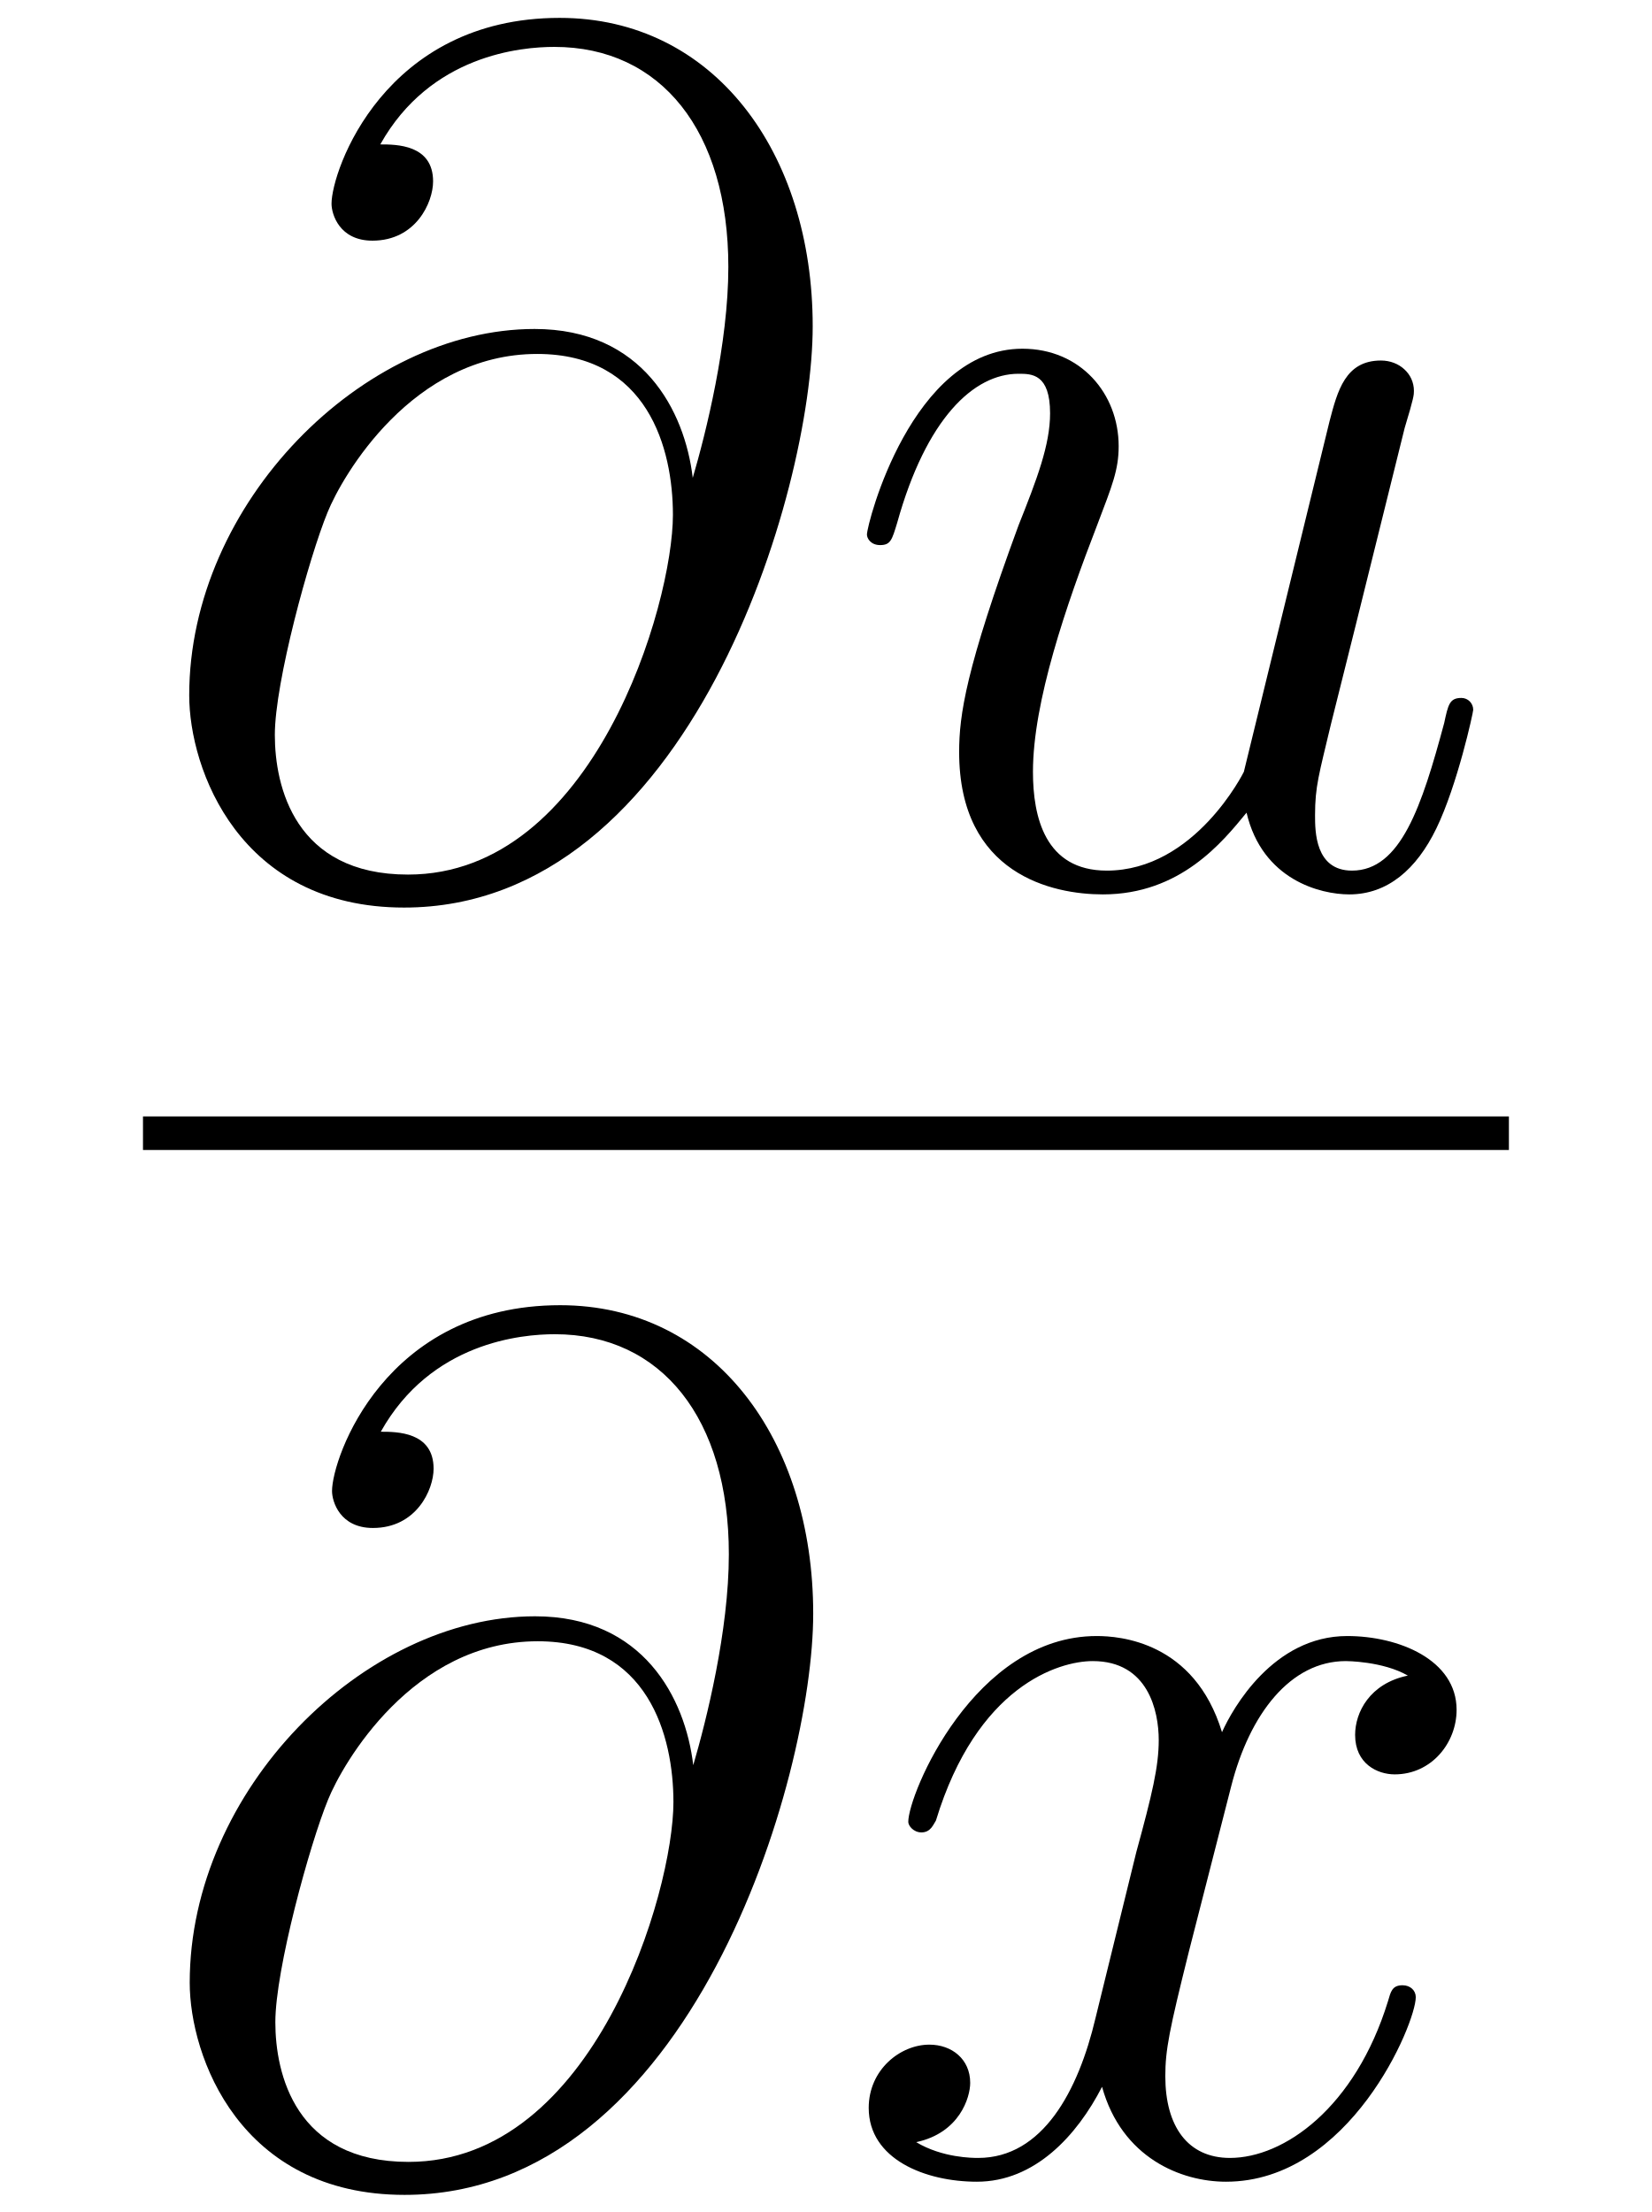
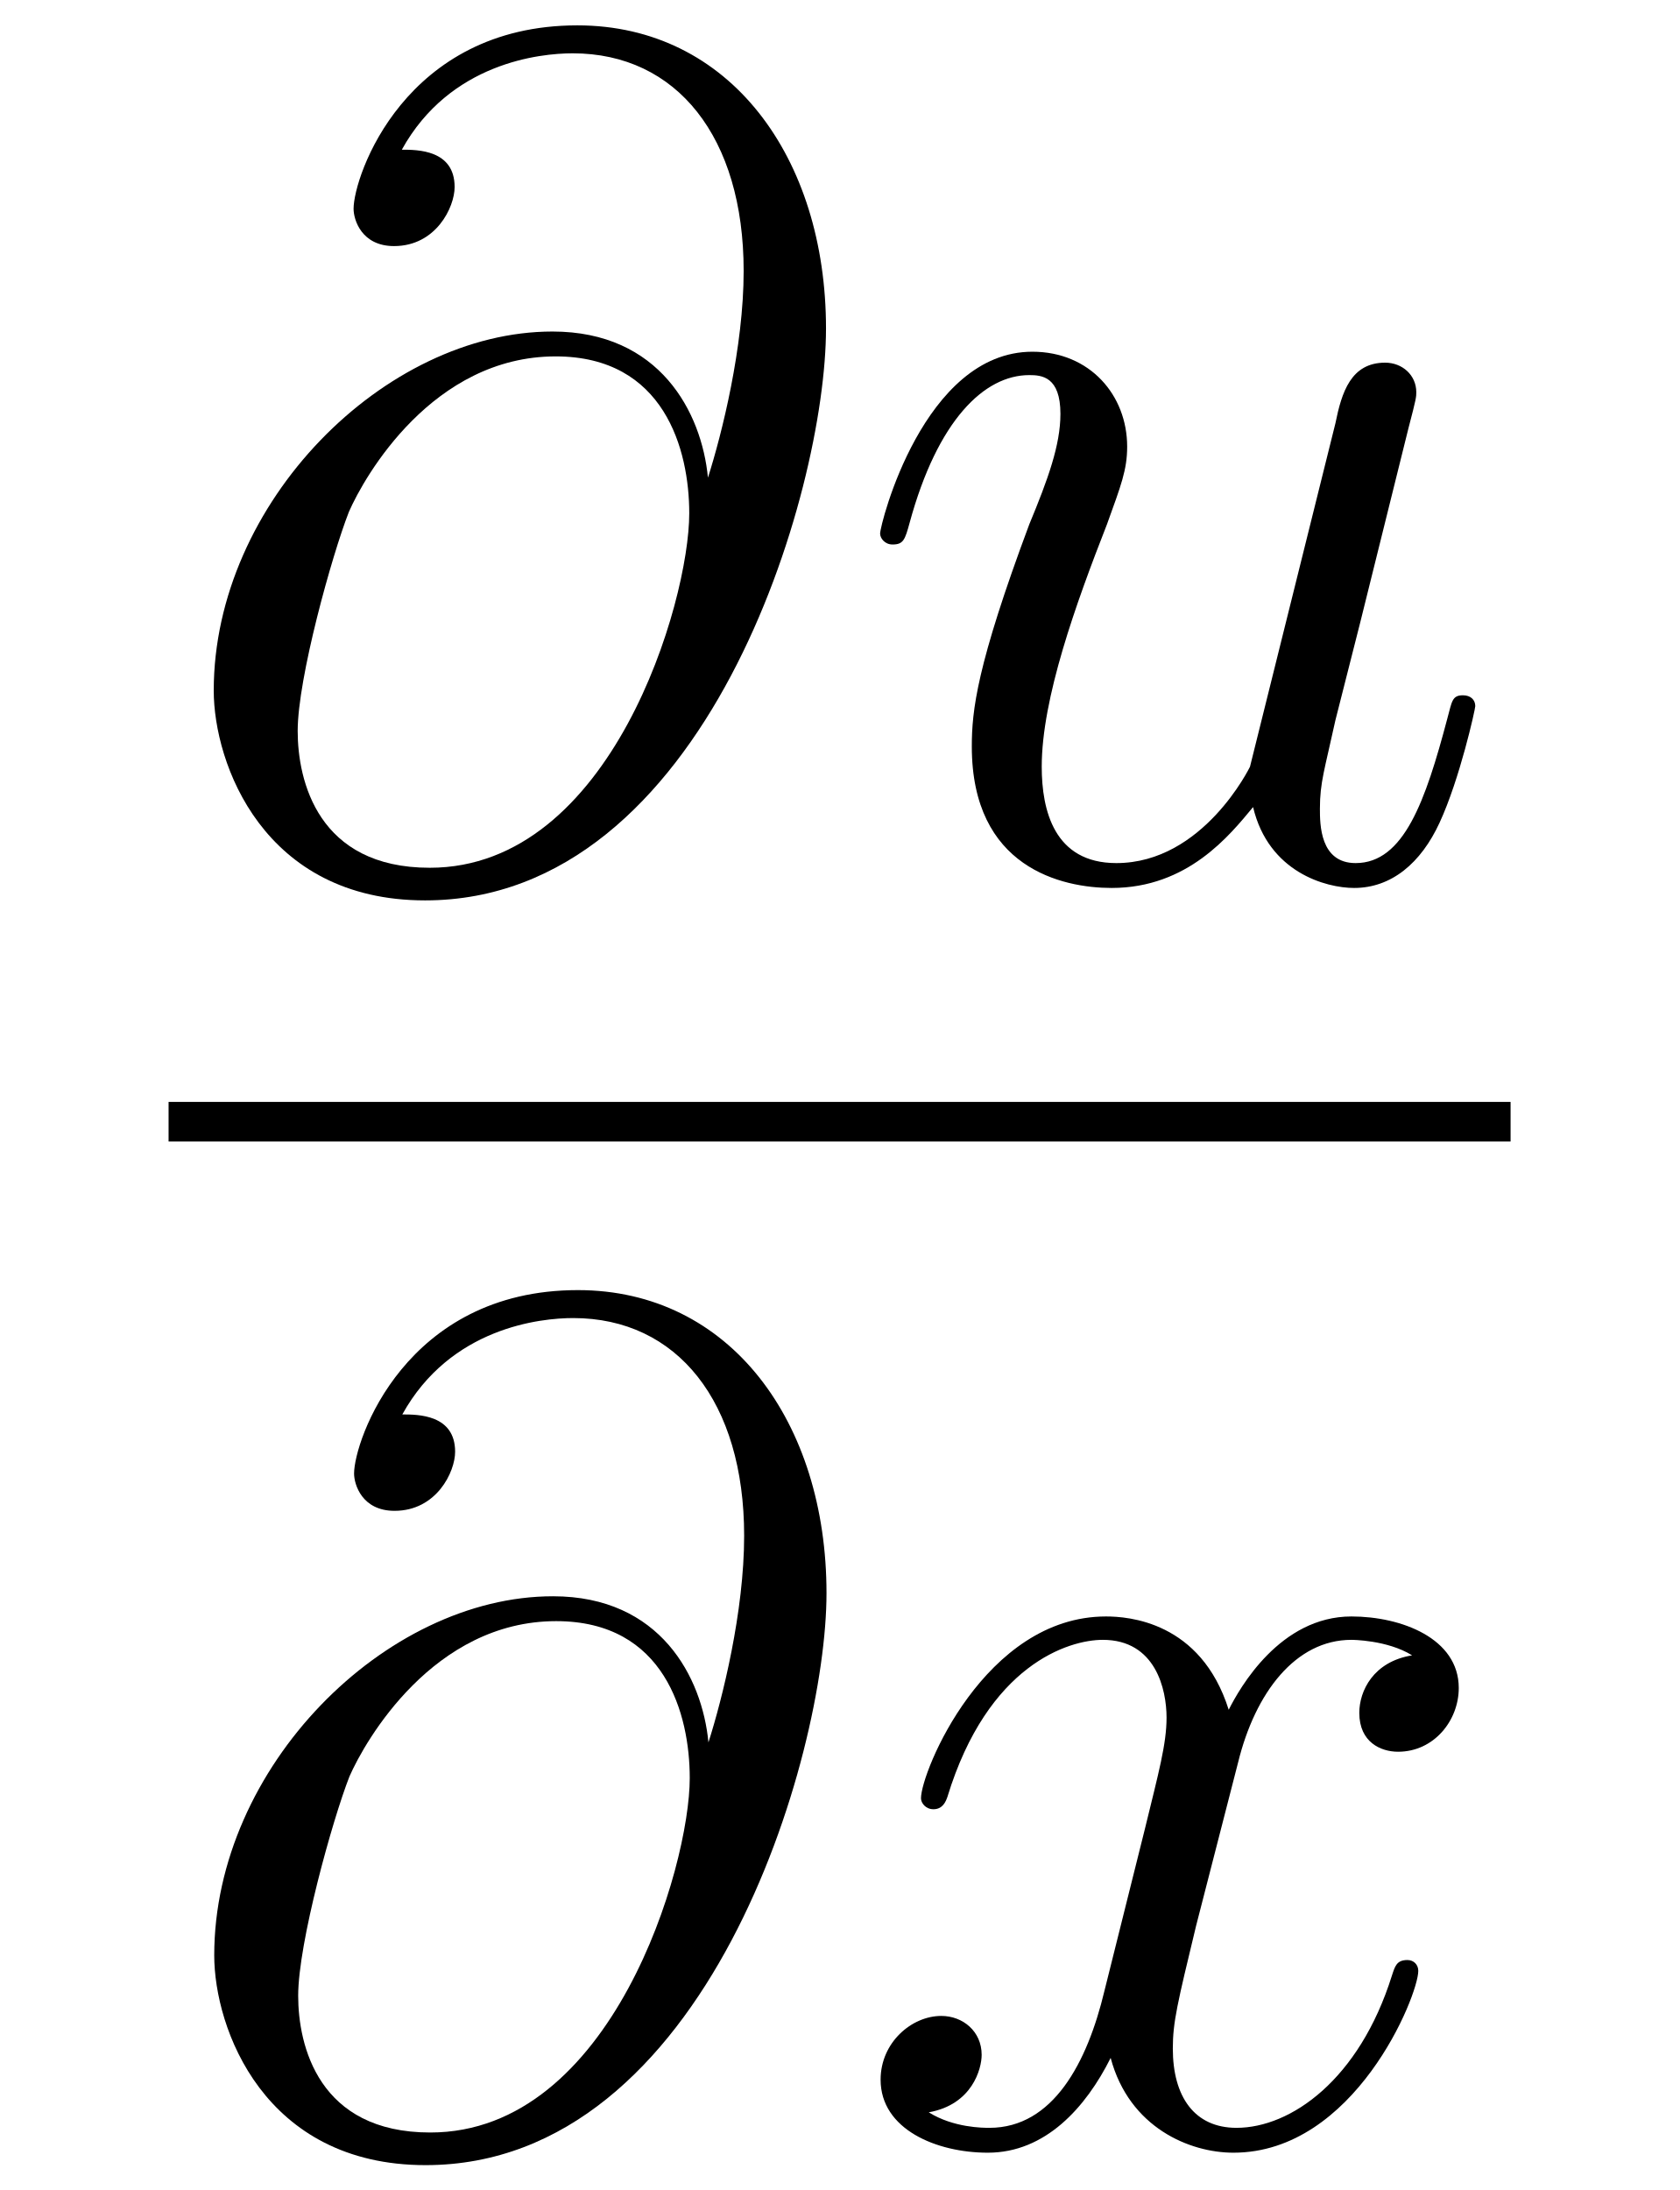
- <svg xmlns="http://www.w3.org/2000/svg" xmlns:xlink="http://www.w3.org/1999/xlink" viewBox="0 0 19.582 26.223" version="1.2">
+ <svg xmlns="http://www.w3.org/2000/svg" xmlns:xlink="http://www.w3.org/1999/xlink" viewBox="0 0 16.883 22.017" version="1.2">
  <defs>
    <g>
      <symbol overflow="visible" id="glyph0-0">
        <path style="stroke:none;" d="" />
      </symbol>
      <symbol overflow="visible" id="glyph0-1">
-         <path style="stroke:none;" d="M 7.938 -6.594 C 7.938 -8.656 6.766 -10.25 4.938 -10.25 C 2.859 -10.25 2.234 -8.438 2.234 -8.047 C 2.234 -7.922 2.328 -7.609 2.719 -7.609 C 3.234 -7.609 3.438 -8.062 3.438 -8.312 C 3.438 -8.75 3 -8.75 2.812 -8.75 C 3.406 -9.812 4.484 -9.906 4.875 -9.906 C 6.141 -9.906 6.938 -8.906 6.938 -7.297 C 6.938 -6.391 6.672 -5.328 6.516 -4.797 C 6.422 -5.594 5.922 -6.562 4.641 -6.562 C 2.609 -6.562 0.547 -4.5 0.547 -2.219 C 0.547 -1.344 1.141 0.297 3.094 0.297 C 6.484 0.297 7.938 -4.641 7.938 -6.594 Z M 6.281 -4.359 C 6.281 -3.297 5.344 -0.094 3.141 -0.094 C 1.797 -0.094 1.562 -1.141 1.562 -1.75 C 1.562 -2.375 1.969 -3.859 2.188 -4.391 C 2.359 -4.812 3.188 -6.266 4.672 -6.266 C 5.984 -6.266 6.281 -5.141 6.281 -4.359 Z M 6.281 -4.359 " />
+         <path style="stroke:none;" d="M 6.609 -5.5 C 6.609 -7.219 5.641 -8.547 4.109 -8.547 C 2.375 -8.547 1.859 -7.031 1.859 -6.703 C 1.859 -6.594 1.938 -6.328 2.266 -6.328 C 2.688 -6.328 2.875 -6.719 2.875 -6.922 C 2.875 -7.297 2.5 -7.297 2.344 -7.297 C 2.828 -8.172 3.734 -8.266 4.062 -8.266 C 5.109 -8.266 5.781 -7.422 5.781 -6.078 C 5.781 -5.312 5.562 -4.438 5.422 -4 C 5.359 -4.656 4.938 -5.469 3.859 -5.469 C 2.172 -5.469 0.453 -3.75 0.453 -1.859 C 0.453 -1.125 0.953 0.25 2.578 0.25 C 5.406 0.25 6.609 -3.859 6.609 -5.5 Z M 5.234 -3.641 C 5.234 -2.75 4.453 -0.078 2.625 -0.078 C 1.5 -0.078 1.297 -0.953 1.297 -1.453 C 1.297 -1.984 1.641 -3.219 1.812 -3.656 C 1.969 -4.016 2.656 -5.219 3.891 -5.219 C 4.984 -5.219 5.234 -4.281 5.234 -3.641 Z M 5.234 -3.641 " />
      </symbol>
      <symbol overflow="visible" id="glyph0-2">
-         <path style="stroke:none;" d="M 7.578 -2.047 C 7.578 -2.125 7.516 -2.188 7.438 -2.188 C 7.297 -2.188 7.281 -2.109 7.234 -1.891 C 6.969 -0.906 6.719 -0.141 6.141 -0.141 C 5.703 -0.141 5.703 -0.609 5.703 -0.797 C 5.703 -1.141 5.75 -1.281 5.891 -1.875 L 6.188 -3.062 L 6.766 -5.391 C 6.875 -5.75 6.875 -5.781 6.875 -5.828 C 6.875 -6.031 6.703 -6.188 6.484 -6.188 C 6.062 -6.188 5.969 -5.828 5.875 -5.469 L 4.859 -1.312 C 4.859 -1.312 4.281 -0.141 3.234 -0.141 C 2.5 -0.141 2.359 -0.781 2.359 -1.312 C 2.359 -2.141 2.75 -3.281 3.125 -4.25 C 3.297 -4.703 3.375 -4.891 3.375 -5.172 C 3.375 -5.797 2.922 -6.328 2.234 -6.328 C 0.922 -6.328 0.391 -4.25 0.391 -4.125 C 0.391 -4.078 0.438 -4 0.547 -4 C 0.672 -4 0.688 -4.062 0.75 -4.266 C 1.094 -5.5 1.656 -6.031 2.188 -6.031 C 2.344 -6.031 2.562 -6.031 2.562 -5.562 C 2.562 -5.188 2.406 -4.781 2.188 -4.234 C 1.562 -2.531 1.484 -1.984 1.484 -1.547 C 1.484 -0.094 2.594 0.141 3.188 0.141 C 4.109 0.141 4.609 -0.484 4.891 -0.828 C 5.078 -0.031 5.766 0.141 6.109 0.141 C 6.562 0.141 6.906 -0.156 7.141 -0.641 C 7.391 -1.156 7.578 -2.016 7.578 -2.047 Z M 7.578 -2.047 " />
+         <path style="stroke:none;" d="M 6.312 -1.703 C 6.312 -1.766 6.266 -1.812 6.188 -1.812 C 6.078 -1.812 6.078 -1.75 6.031 -1.578 C 5.812 -0.75 5.594 -0.125 5.109 -0.125 C 4.75 -0.125 4.75 -0.516 4.75 -0.672 C 4.75 -0.938 4.797 -1.062 4.906 -1.562 L 5.156 -2.547 L 5.641 -4.5 C 5.719 -4.797 5.719 -4.812 5.719 -4.859 C 5.719 -5.031 5.578 -5.156 5.406 -5.156 C 5.062 -5.156 4.969 -4.859 4.906 -4.547 L 4.047 -1.094 C 4.047 -1.094 3.578 -0.125 2.703 -0.125 C 2.078 -0.125 1.953 -0.656 1.953 -1.094 C 1.953 -1.781 2.297 -2.734 2.609 -3.531 C 2.75 -3.922 2.812 -4.078 2.812 -4.312 C 2.812 -4.828 2.438 -5.266 1.859 -5.266 C 0.766 -5.266 0.328 -3.531 0.328 -3.438 C 0.328 -3.391 0.375 -3.328 0.453 -3.328 C 0.562 -3.328 0.578 -3.375 0.625 -3.547 C 0.906 -4.578 1.375 -5.031 1.828 -5.031 C 1.953 -5.031 2.141 -5.016 2.141 -4.641 C 2.141 -4.328 2.016 -3.984 1.828 -3.531 C 1.297 -2.109 1.25 -1.656 1.25 -1.297 C 1.25 -0.078 2.156 0.125 2.656 0.125 C 3.422 0.125 3.844 -0.406 4.078 -0.688 C 4.234 -0.031 4.812 0.125 5.094 0.125 C 5.469 0.125 5.766 -0.125 5.953 -0.531 C 6.156 -0.969 6.312 -1.672 6.312 -1.703 Z M 6.312 -1.703 " />
      </symbol>
      <symbol overflow="visible" id="glyph0-3">
-         <path style="stroke:none;" d="M 6.891 -2.047 C 6.891 -2.125 6.828 -2.188 6.734 -2.188 C 6.609 -2.188 6.594 -2.109 6.562 -2 C 6.172 -0.734 5.328 -0.141 4.688 -0.141 C 4.188 -0.141 3.922 -0.516 3.922 -1.109 C 3.922 -1.422 3.969 -1.656 4.203 -2.594 L 4.703 -4.547 C 4.922 -5.406 5.406 -6.031 6.062 -6.031 C 6.062 -6.031 6.5 -6.031 6.797 -5.859 C 6.344 -5.766 6.172 -5.422 6.172 -5.156 C 6.172 -4.812 6.438 -4.688 6.641 -4.688 C 7.078 -4.688 7.375 -5.062 7.375 -5.453 C 7.375 -6.047 6.688 -6.328 6.078 -6.328 C 5.203 -6.328 4.719 -5.469 4.594 -5.188 C 4.266 -6.266 3.375 -6.328 3.109 -6.328 C 1.656 -6.328 0.875 -4.453 0.875 -4.125 C 0.875 -4.078 0.938 -4 1.031 -4 C 1.141 -4 1.172 -4.094 1.203 -4.141 C 1.688 -5.734 2.656 -6.031 3.062 -6.031 C 3.719 -6.031 3.844 -5.438 3.844 -5.094 C 3.844 -4.781 3.766 -4.453 3.578 -3.766 L 3.094 -1.797 C 2.891 -0.938 2.469 -0.141 1.703 -0.141 C 1.641 -0.141 1.281 -0.141 0.969 -0.328 C 1.484 -0.438 1.609 -0.859 1.609 -1.031 C 1.609 -1.312 1.391 -1.484 1.125 -1.484 C 0.781 -1.484 0.406 -1.188 0.406 -0.734 C 0.406 -0.125 1.078 0.141 1.688 0.141 C 2.375 0.141 2.875 -0.406 3.172 -0.984 C 3.406 -0.141 4.109 0.141 4.641 0.141 C 6.109 0.141 6.891 -1.734 6.891 -2.047 Z M 6.891 -2.047 " />
+         <path style="stroke:none;" d="M 5.734 -1.703 C 5.734 -1.766 5.688 -1.812 5.625 -1.812 C 5.516 -1.812 5.5 -1.75 5.469 -1.656 C 5.141 -0.609 4.453 -0.125 3.906 -0.125 C 3.484 -0.125 3.266 -0.438 3.266 -0.922 C 3.266 -1.188 3.312 -1.375 3.5 -2.156 L 3.922 -3.797 C 4.094 -4.5 4.5 -5.031 5.062 -5.031 C 5.062 -5.031 5.422 -5.031 5.672 -4.875 C 5.281 -4.812 5.141 -4.516 5.141 -4.297 C 5.141 -4 5.359 -3.906 5.531 -3.906 C 5.891 -3.906 6.141 -4.219 6.141 -4.547 C 6.141 -5.047 5.562 -5.266 5.062 -5.266 C 4.344 -5.266 3.938 -4.547 3.828 -4.328 C 3.547 -5.219 2.812 -5.266 2.594 -5.266 C 1.375 -5.266 0.734 -3.703 0.734 -3.438 C 0.734 -3.391 0.781 -3.328 0.859 -3.328 C 0.953 -3.328 0.984 -3.406 1 -3.453 C 1.406 -4.781 2.219 -5.031 2.562 -5.031 C 3.094 -5.031 3.203 -4.531 3.203 -4.25 C 3.203 -3.984 3.125 -3.703 2.984 -3.125 L 2.578 -1.5 C 2.406 -0.781 2.062 -0.125 1.422 -0.125 C 1.359 -0.125 1.062 -0.125 0.812 -0.281 C 1.25 -0.359 1.344 -0.719 1.344 -0.859 C 1.344 -1.094 1.156 -1.25 0.938 -1.25 C 0.641 -1.25 0.328 -0.984 0.328 -0.609 C 0.328 -0.109 0.891 0.125 1.406 0.125 C 1.984 0.125 2.391 -0.328 2.641 -0.828 C 2.828 -0.125 3.438 0.125 3.875 0.125 C 5.094 0.125 5.734 -1.453 5.734 -1.703 Z M 5.734 -1.703 " />
      </symbol>
    </g>
-     <clipPath id="clip1">
-       <path d="M 2 15 L 10 15 L 10 26.223 L 2 26.223 Z M 2 15 " />
-     </clipPath>
  </defs>
  <g id="surface1">
    <g style="fill:rgb(0%,0%,0%);fill-opacity:1;">
-       <use xlink:href="#glyph0-1" x="1.696" y="10.462" />
+       <use xlink:href="#glyph0-1" x="1.696" y="8.802" />
    </g>
    <g style="fill:rgb(0%,0%,0%);fill-opacity:1;">
-       <use xlink:href="#glyph0-2" x="9.886" y="10.462" />
+       <use xlink:href="#glyph0-2" x="8.521" y="8.802" />
    </g>
-     <path style="fill:none;stroke-width:0.398;stroke-linecap:butt;stroke-linejoin:miter;stroke:rgb(0%,0%,0%);stroke-opacity:1;stroke-miterlimit:10;" d="M -0.001 -0.002 L 16.191 -0.002 " transform="matrix(1,0,0,-1,1.696,13.432)" />
-     <g clip-path="url(#clip1)" clip-rule="nonzero">
-       <g style="fill:rgb(0%,0%,0%);fill-opacity:1;">
-         <use xlink:href="#glyph0-1" x="1.702" y="25.723" />
-       </g>
+     <path style="fill:none;stroke-width:0.398;stroke-linecap:butt;stroke-linejoin:miter;stroke:rgb(0%,0%,0%);stroke-opacity:1;stroke-miterlimit:10;" d="M -0.001 -0 L 13.492 -0 " transform="matrix(1,0,0,-1,1.696,11.277)" />
+     <g style="fill:rgb(0%,0%,0%);fill-opacity:1;">
+       <use xlink:href="#glyph0-1" x="1.701" y="21.517" />
    </g>
    <g style="fill:rgb(0%,0%,0%);fill-opacity:1;">
-       <use xlink:href="#glyph0-3" x="9.892" y="25.723" />
+       <use xlink:href="#glyph0-3" x="8.526" y="21.517" />
    </g>
  </g>
</svg>
